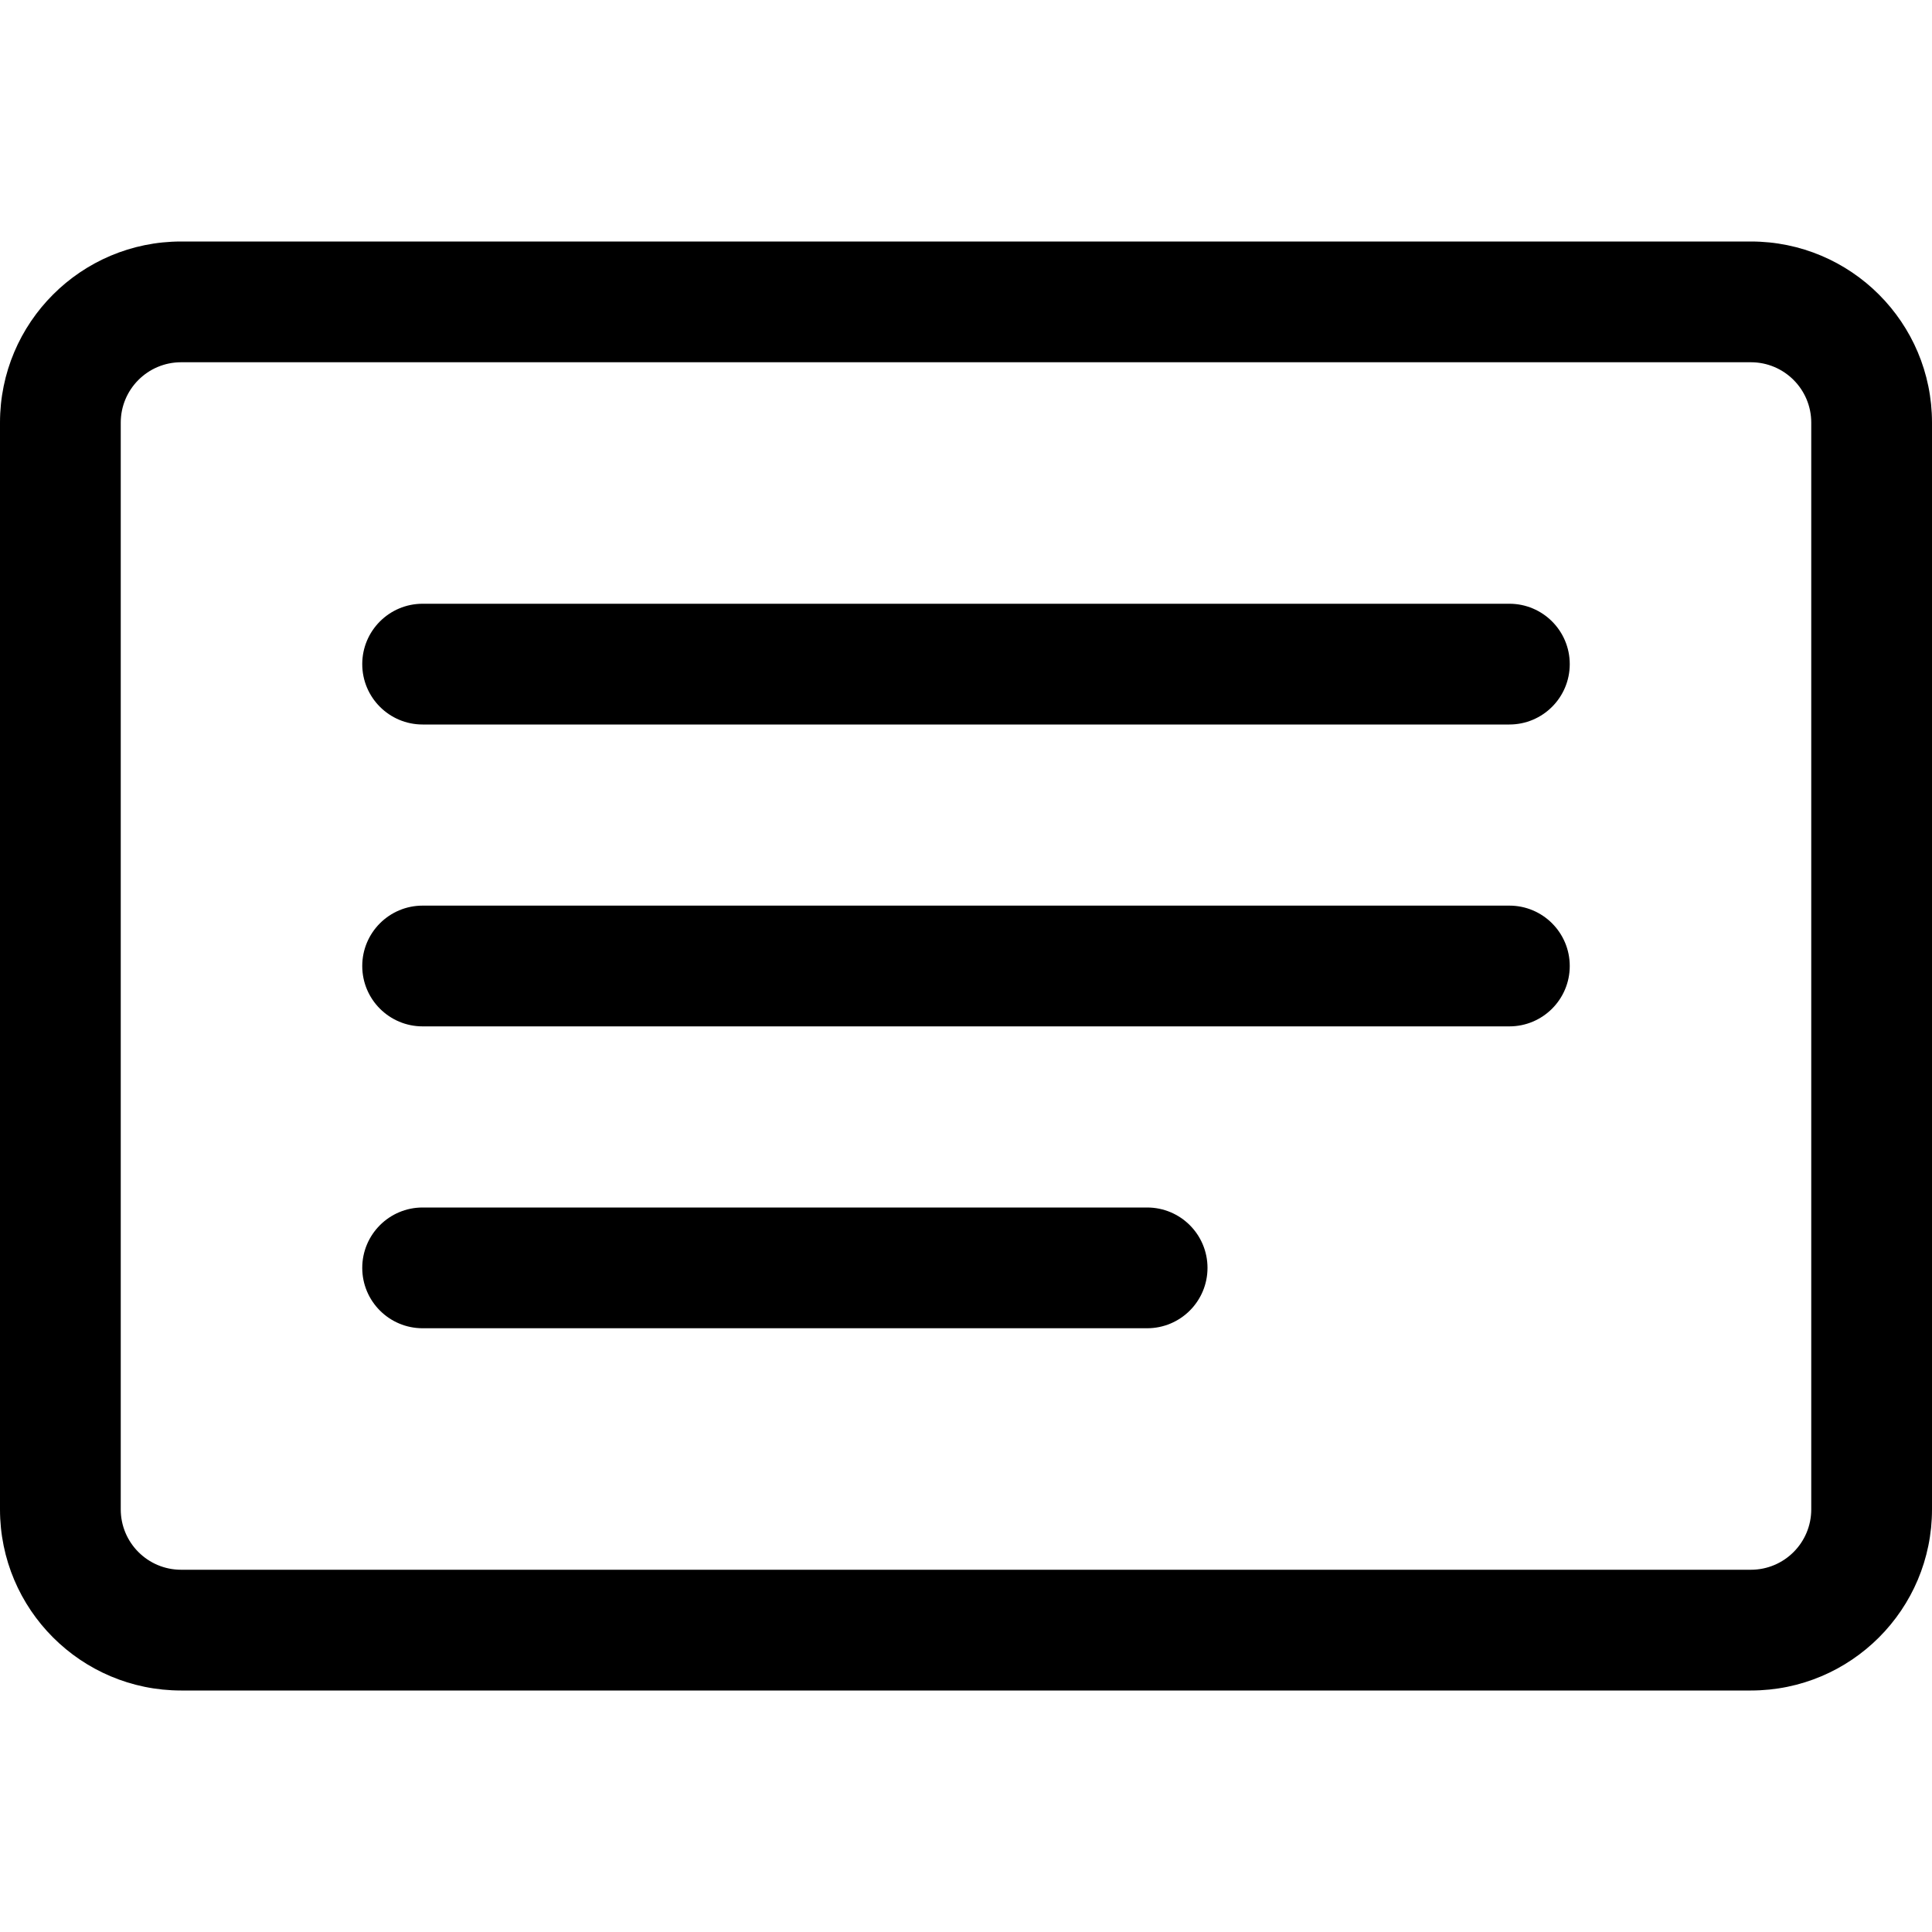
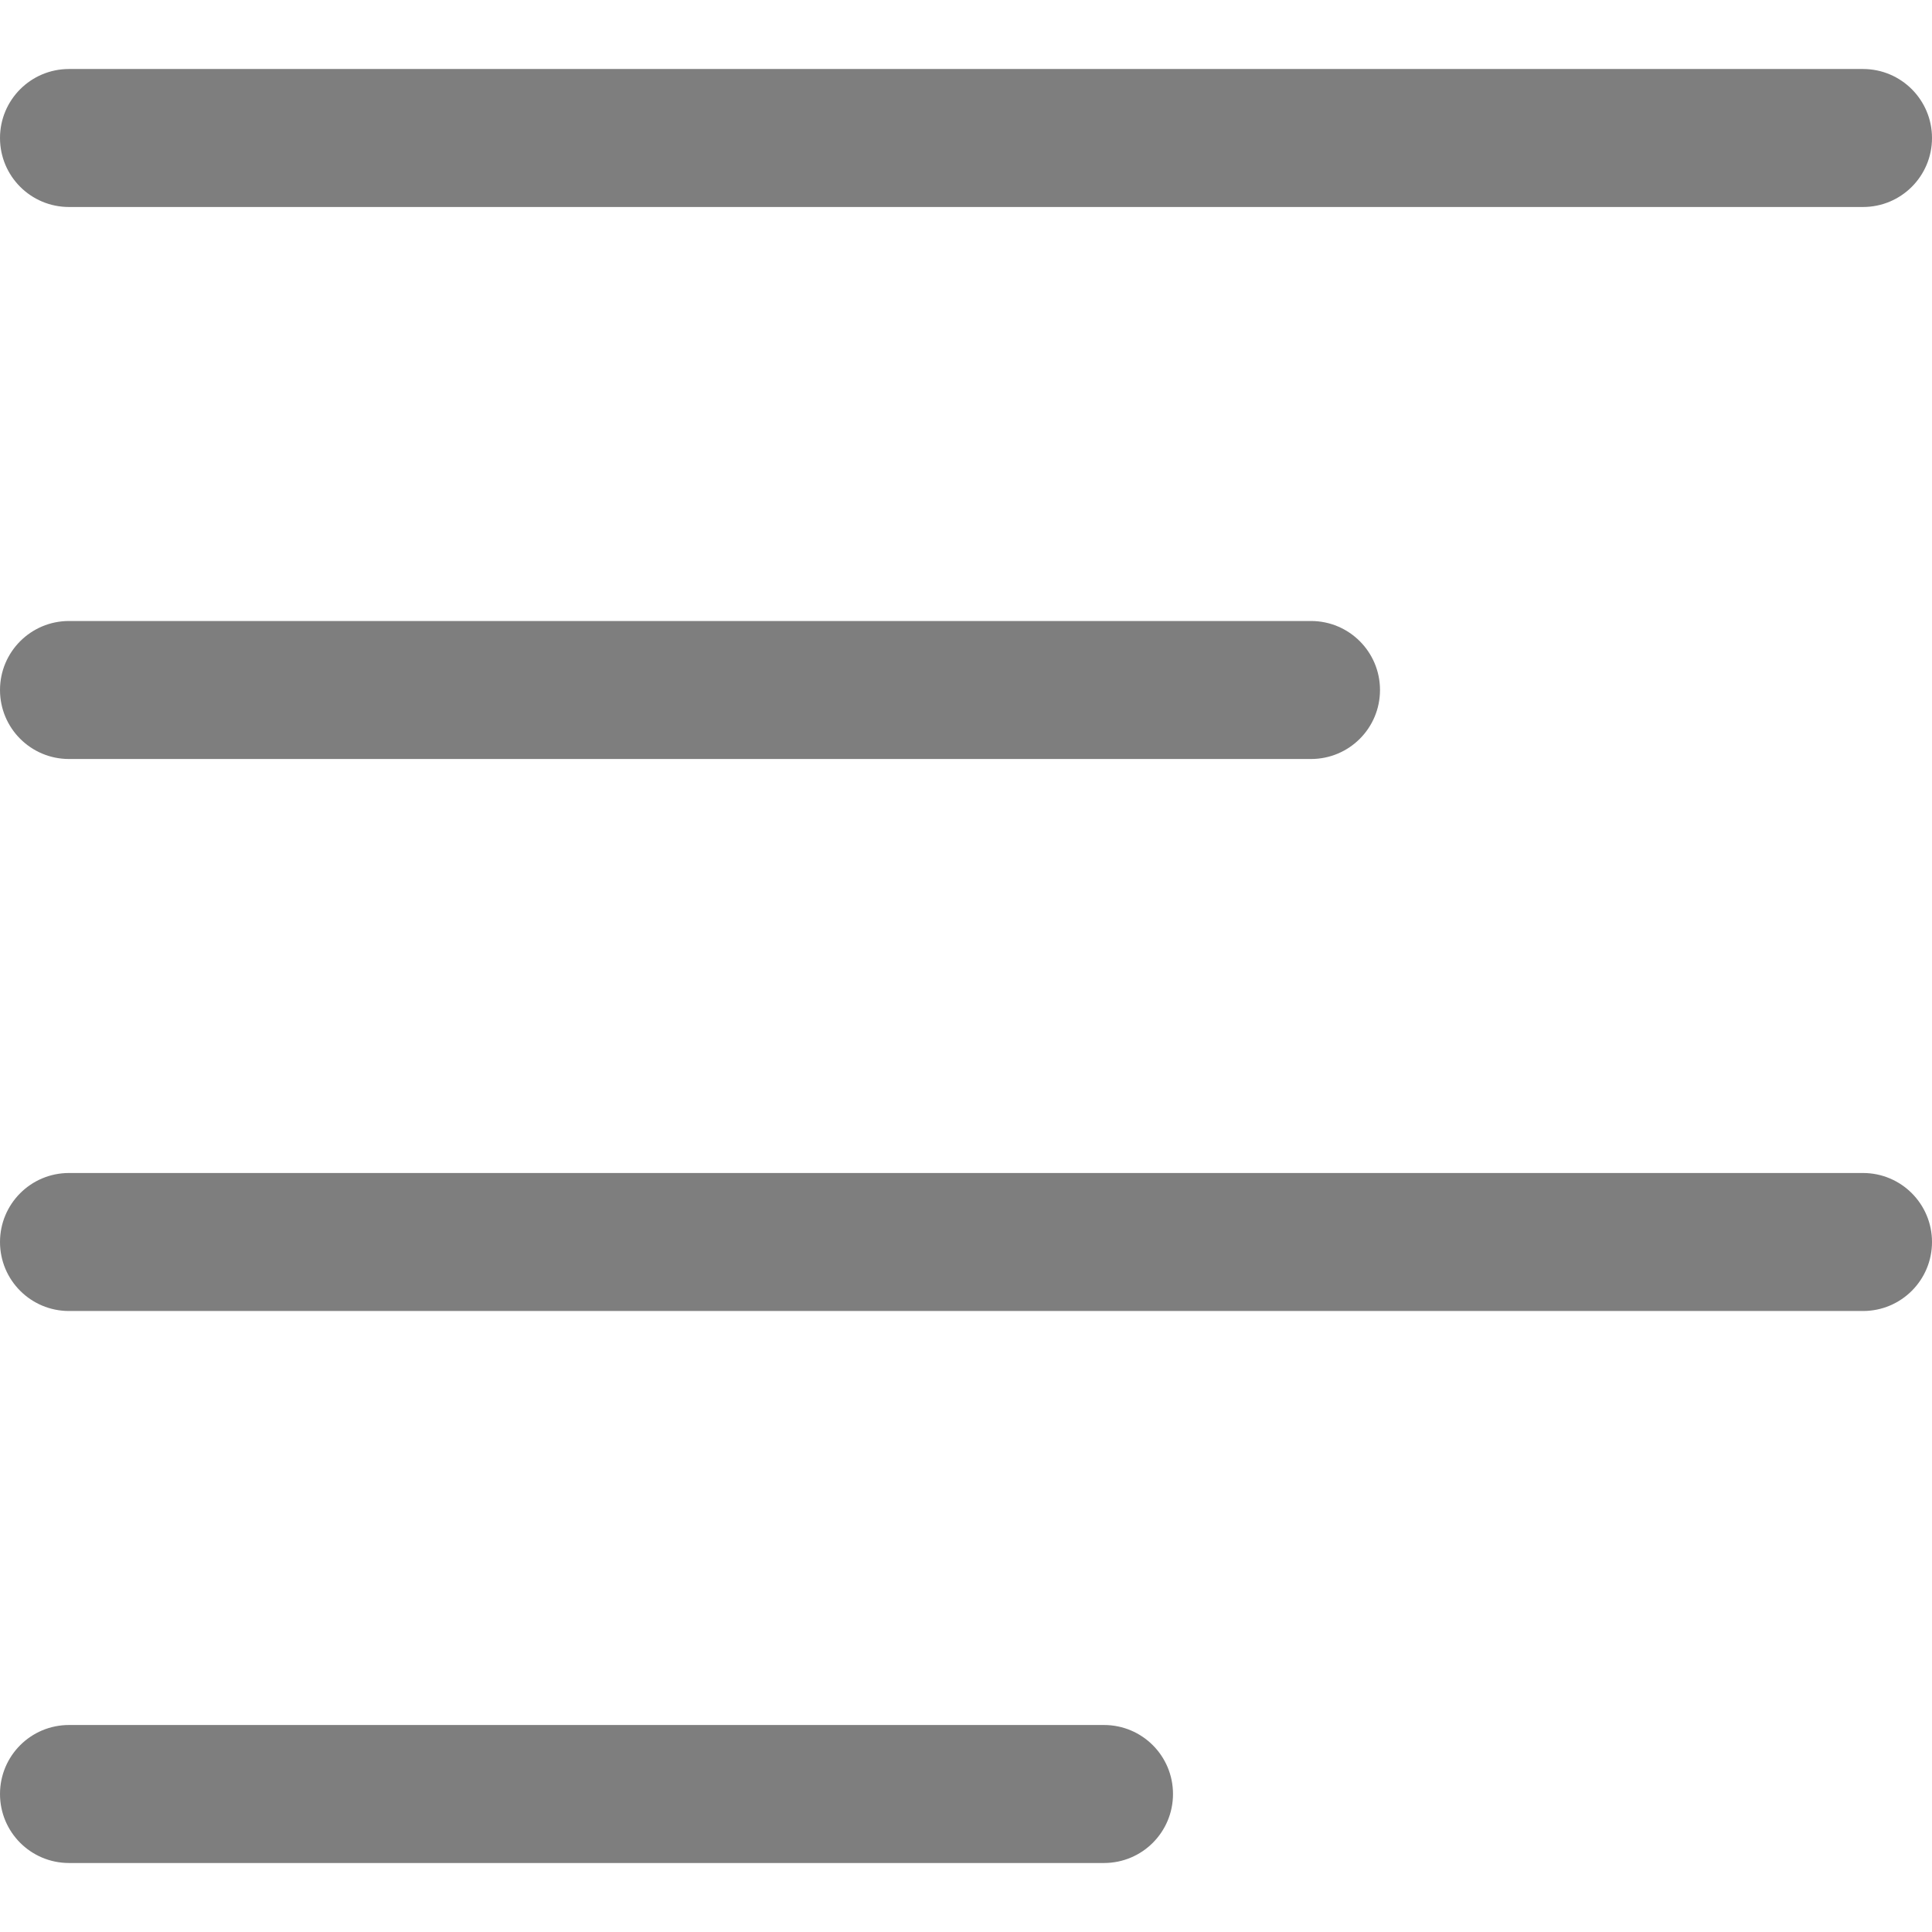
- <svg xmlns="http://www.w3.org/2000/svg" width="16" height="16" fill="currentColor" class="bi bi-card-text" viewBox="0 0 16 16">
-   <path d="M14.5 3a.5.5 0 0 1 .5.5v9a.5.5 0 0 1-.5.5h-13a.5.5 0 0 1-.5-.5v-9a.5.5 0 0 1 .5-.5zm-13-1A1.5 1.5 0 0 0 0 3.5v9A1.5 1.5 0 0 0 1.5 14h13a1.5 1.5 0 0 0 1.5-1.5v-9A1.5 1.5 0 0 0 14.5 2z" />
-   <path d="M3 5.5a.5.5 0 0 1 .5-.5h9a.5.5 0 0 1 0 1h-9a.5.5 0 0 1-.5-.5M3 8a.5.5 0 0 1 .5-.5h9a.5.5 0 0 1 0 1h-9A.5.5 0 0 1 3 8m0 2.5a.5.5 0 0 1 .5-.5h6a.5.5 0 0 1 0 1h-6a.5.5 0 0 1-.5-.5" />
+ <svg xmlns="http://www.w3.org/2000/svg" width="800px" height="800px" viewBox="0 -1 28 28" version="1.1" fill="#000000">
+   <g id="SVGRepo_bgCarrier" stroke-width="0" />
+   <g id="SVGRepo_tracerCarrier" stroke-linecap="round" stroke-linejoin="round" />
+   <g id="SVGRepo_iconCarrier">
+     <defs> </defs>
+     <g id="Page-1" stroke="none" stroke-width="1" fill="none" fill-rule="evenodd">
+       <g id="Icon-Set" transform="translate(-308, -206)" fill="#7e7e7e">
+         <path d="M335,222 L309,222 C308.447,222 308,222.448 308,223 C308,223.553 308.447,224 309,224 L335,224 C335.553,224 336,223.553 336,223 C336,222.448 335.553,222 335,222 L335,222 Z M324,230 L309,230 C308.447,230 308,230.447 308,231 C308,231.553 308.447,232 309,232 L324,232 C324.553,232 325,231.553 325,231 C325,230.447 324.553,230 324,230 L324,230 Z M309,208 L335,208 C335.553,208 336,207.553 336,207 C336,206.448 335.553,206 335,206 L309,206 C308.447,206 308,206.448 308,207 C308,207.553 308.447,208 309,208 L309,208 Z M309,216 L327,216 C327.553,216 328,215.553 328,215 C328,214.448 327.553,214 327,214 L309,214 C308.447,214 308,214.448 308,215 C308,215.553 308.447,216 309,216 L309,216 Z" id="align-left"> </path>
+       </g>
+     </g>
+   </g>
</svg>
